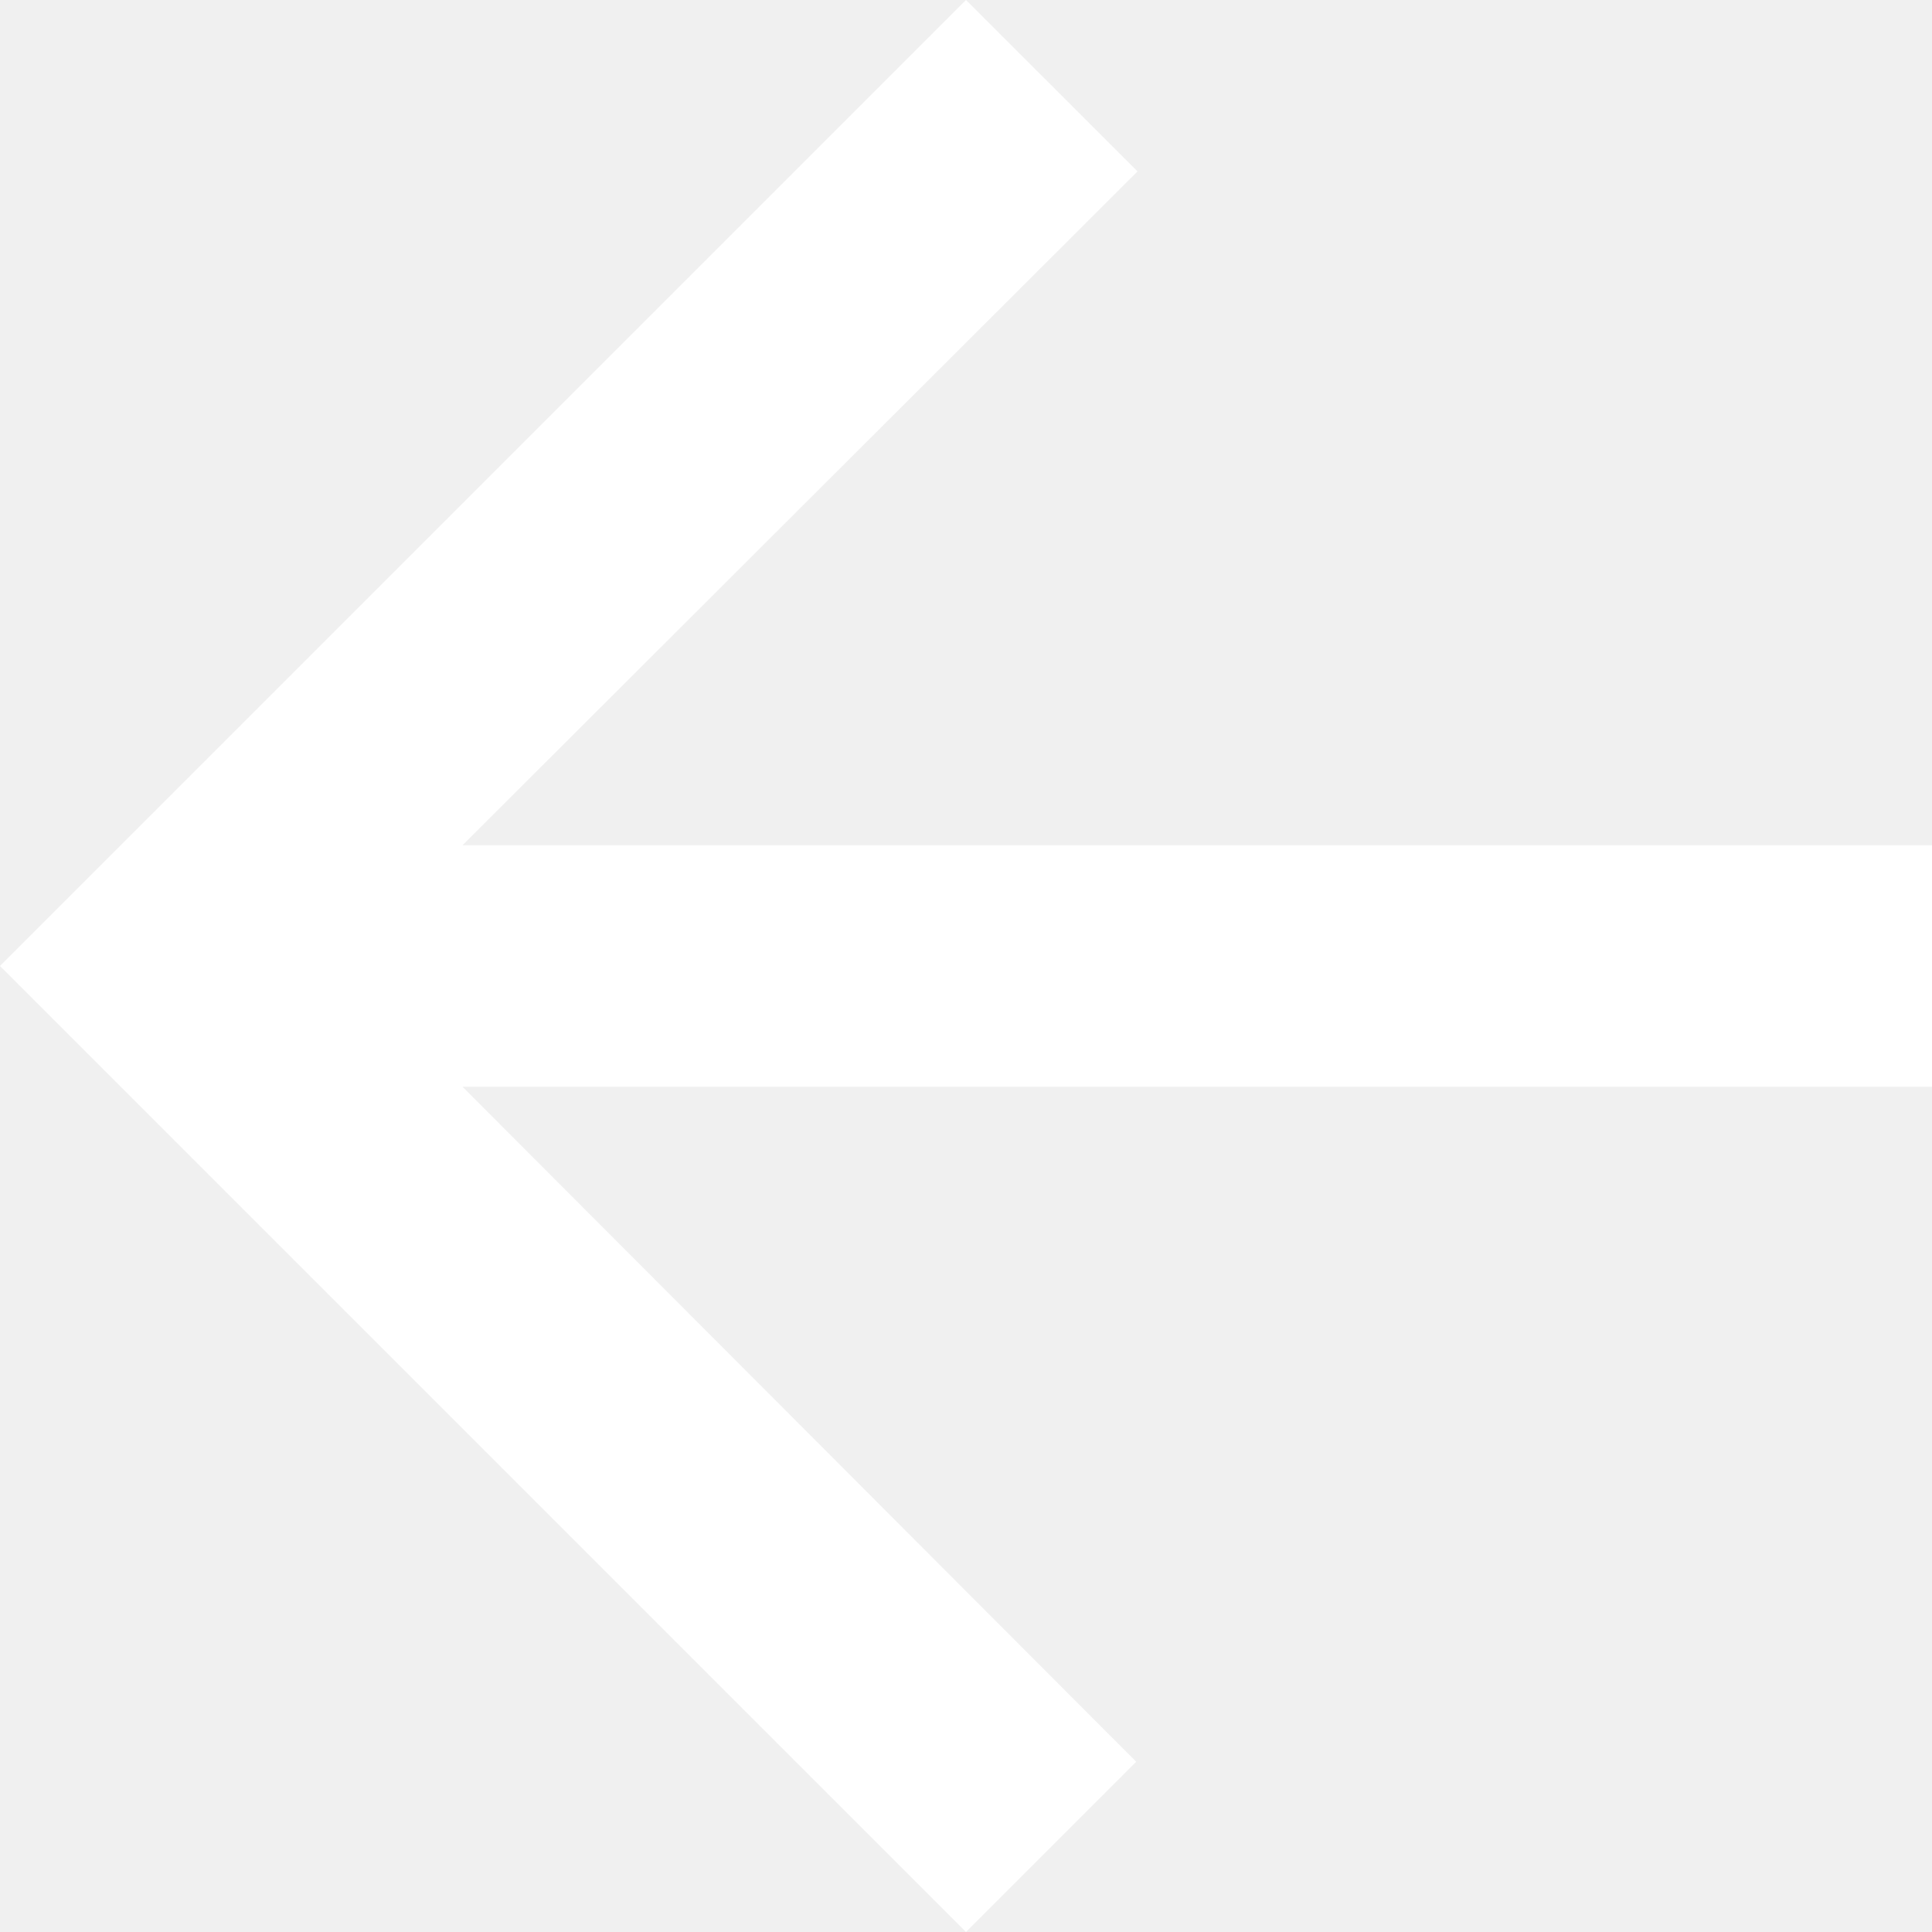
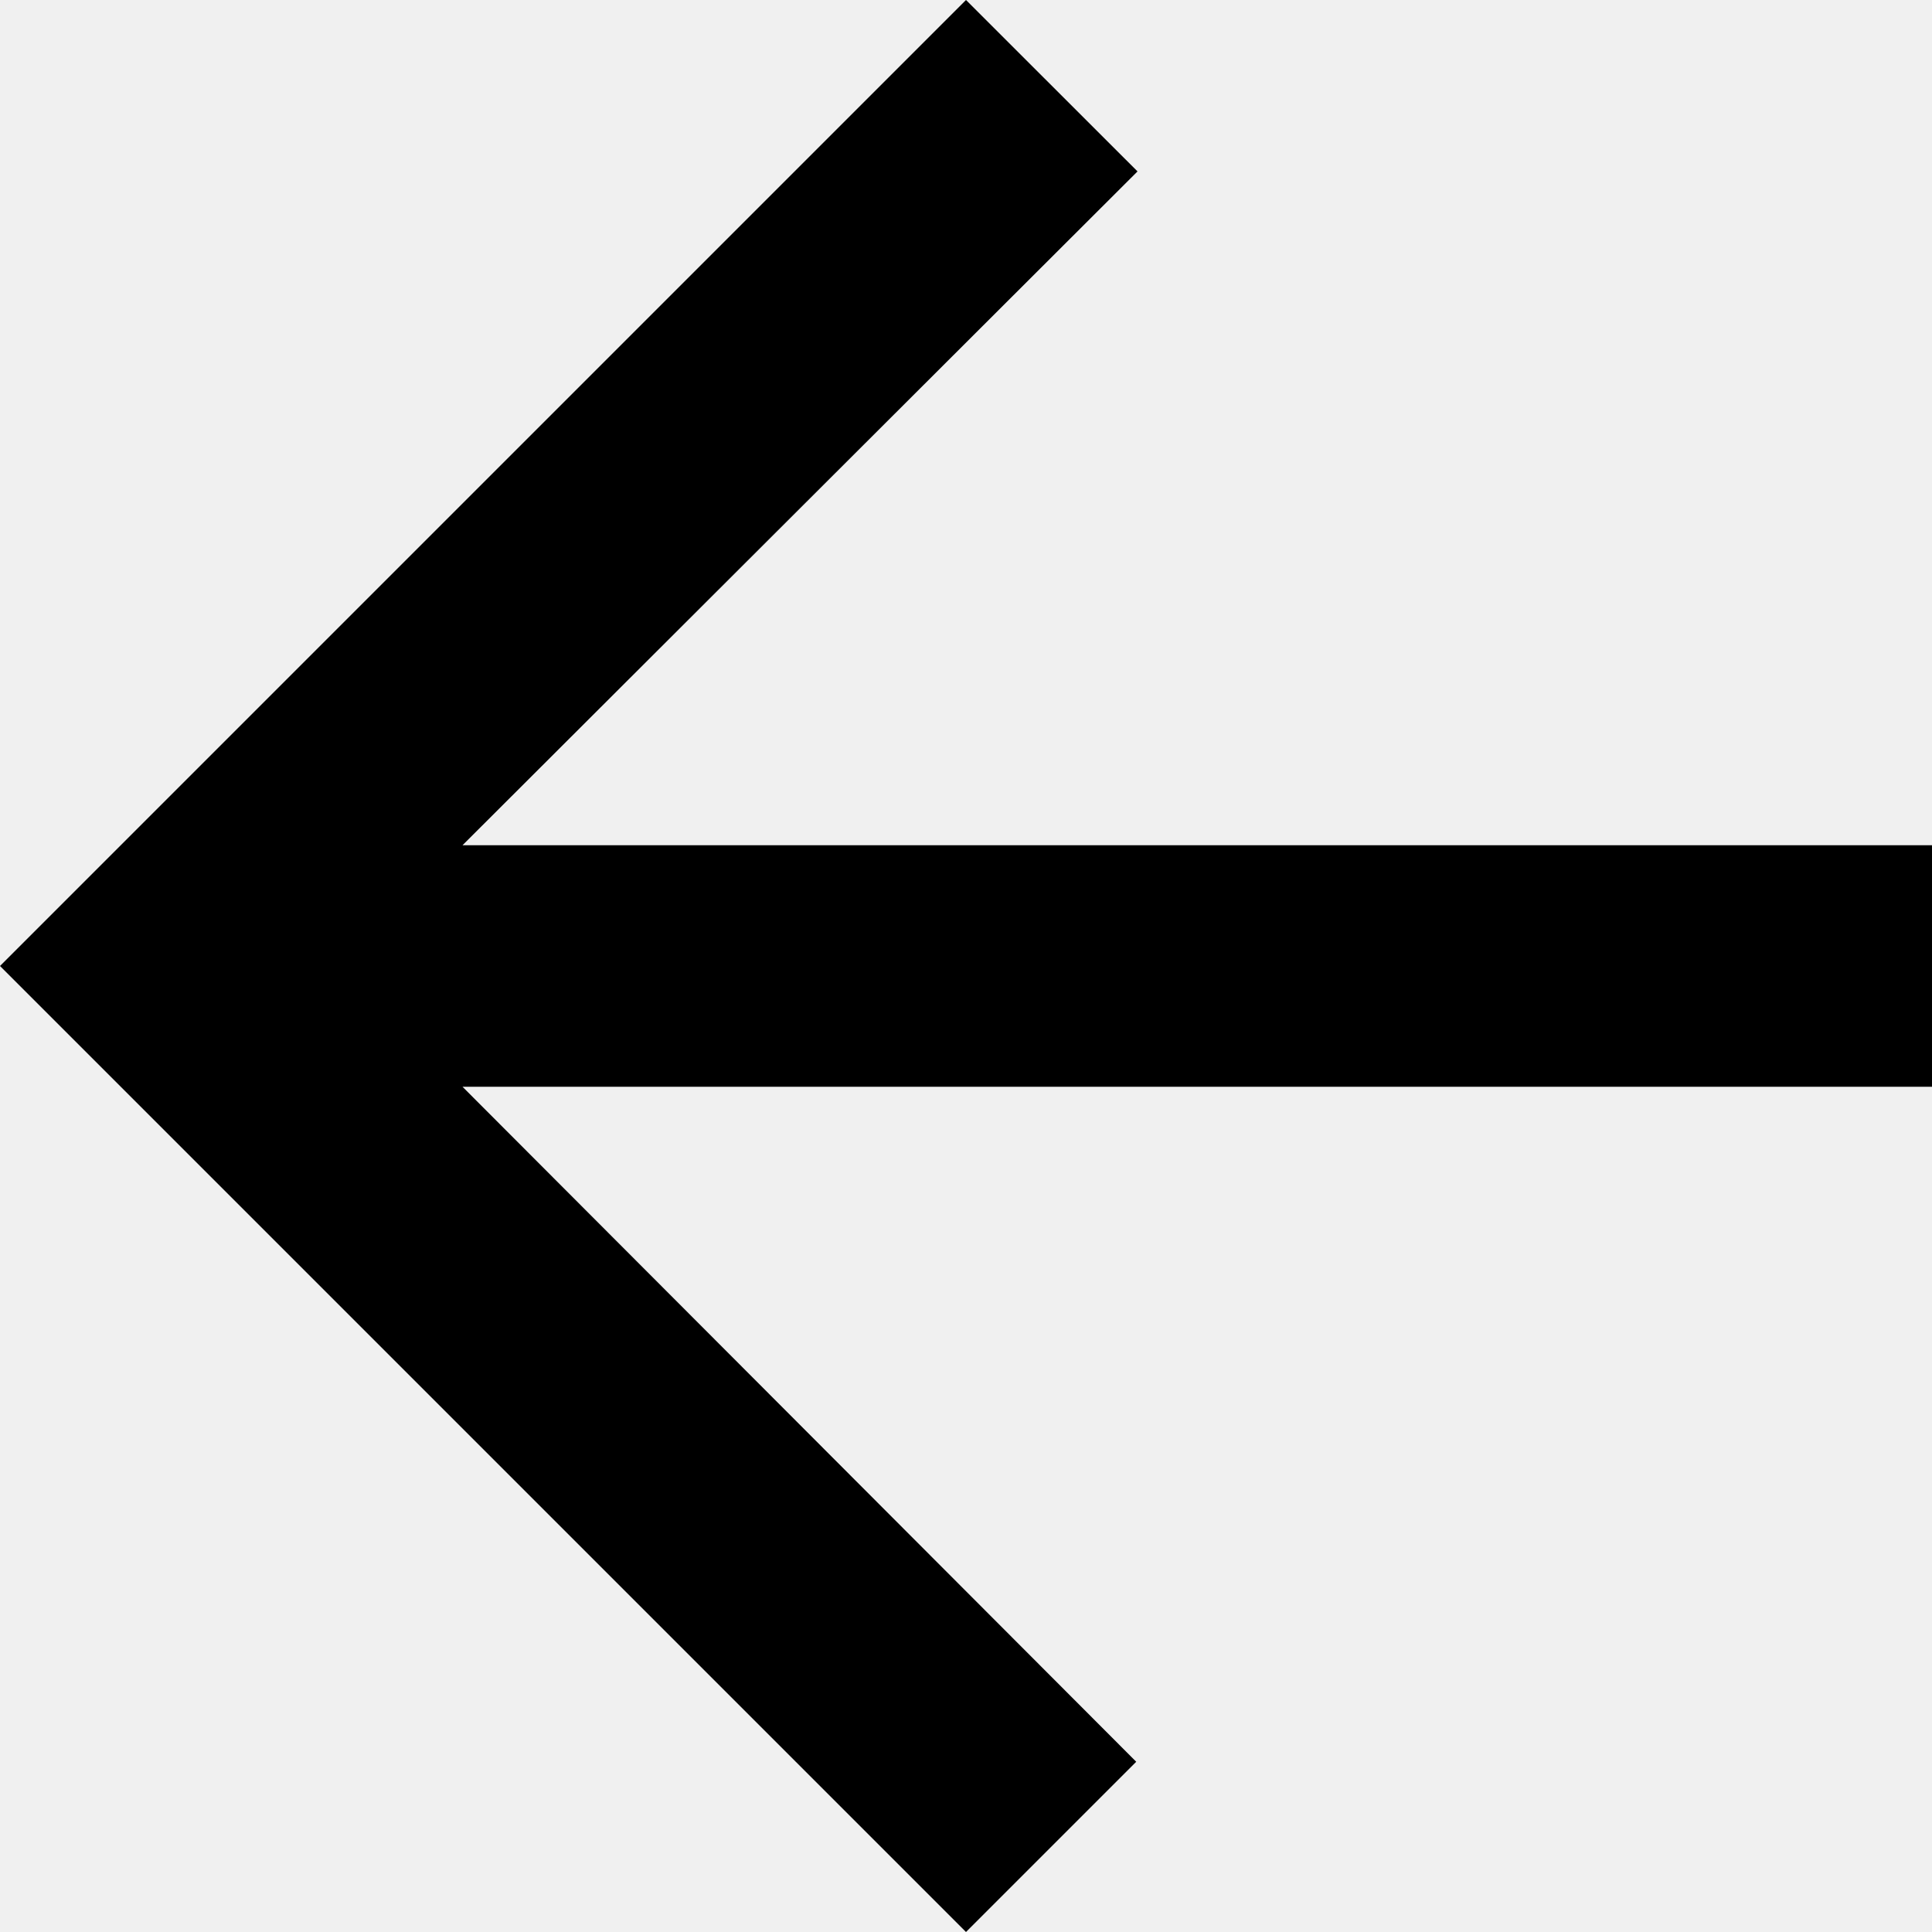
<svg xmlns="http://www.w3.org/2000/svg" width="18" height="18" viewBox="0 0 18 18" fill="none">
-   <path d="M9 18L10.586 16.414L4.309 10.125H18V7.875L4.309 7.875L10.598 1.597L9 0L0 9L9 18Z" fill="#ffffff" />
+   <path d="M9 18L10.586 16.414L4.309 10.125H18V7.875L4.309 7.875L10.598 1.597L9 0L0 9L9 18Z" fill="#000000" />
</svg>
